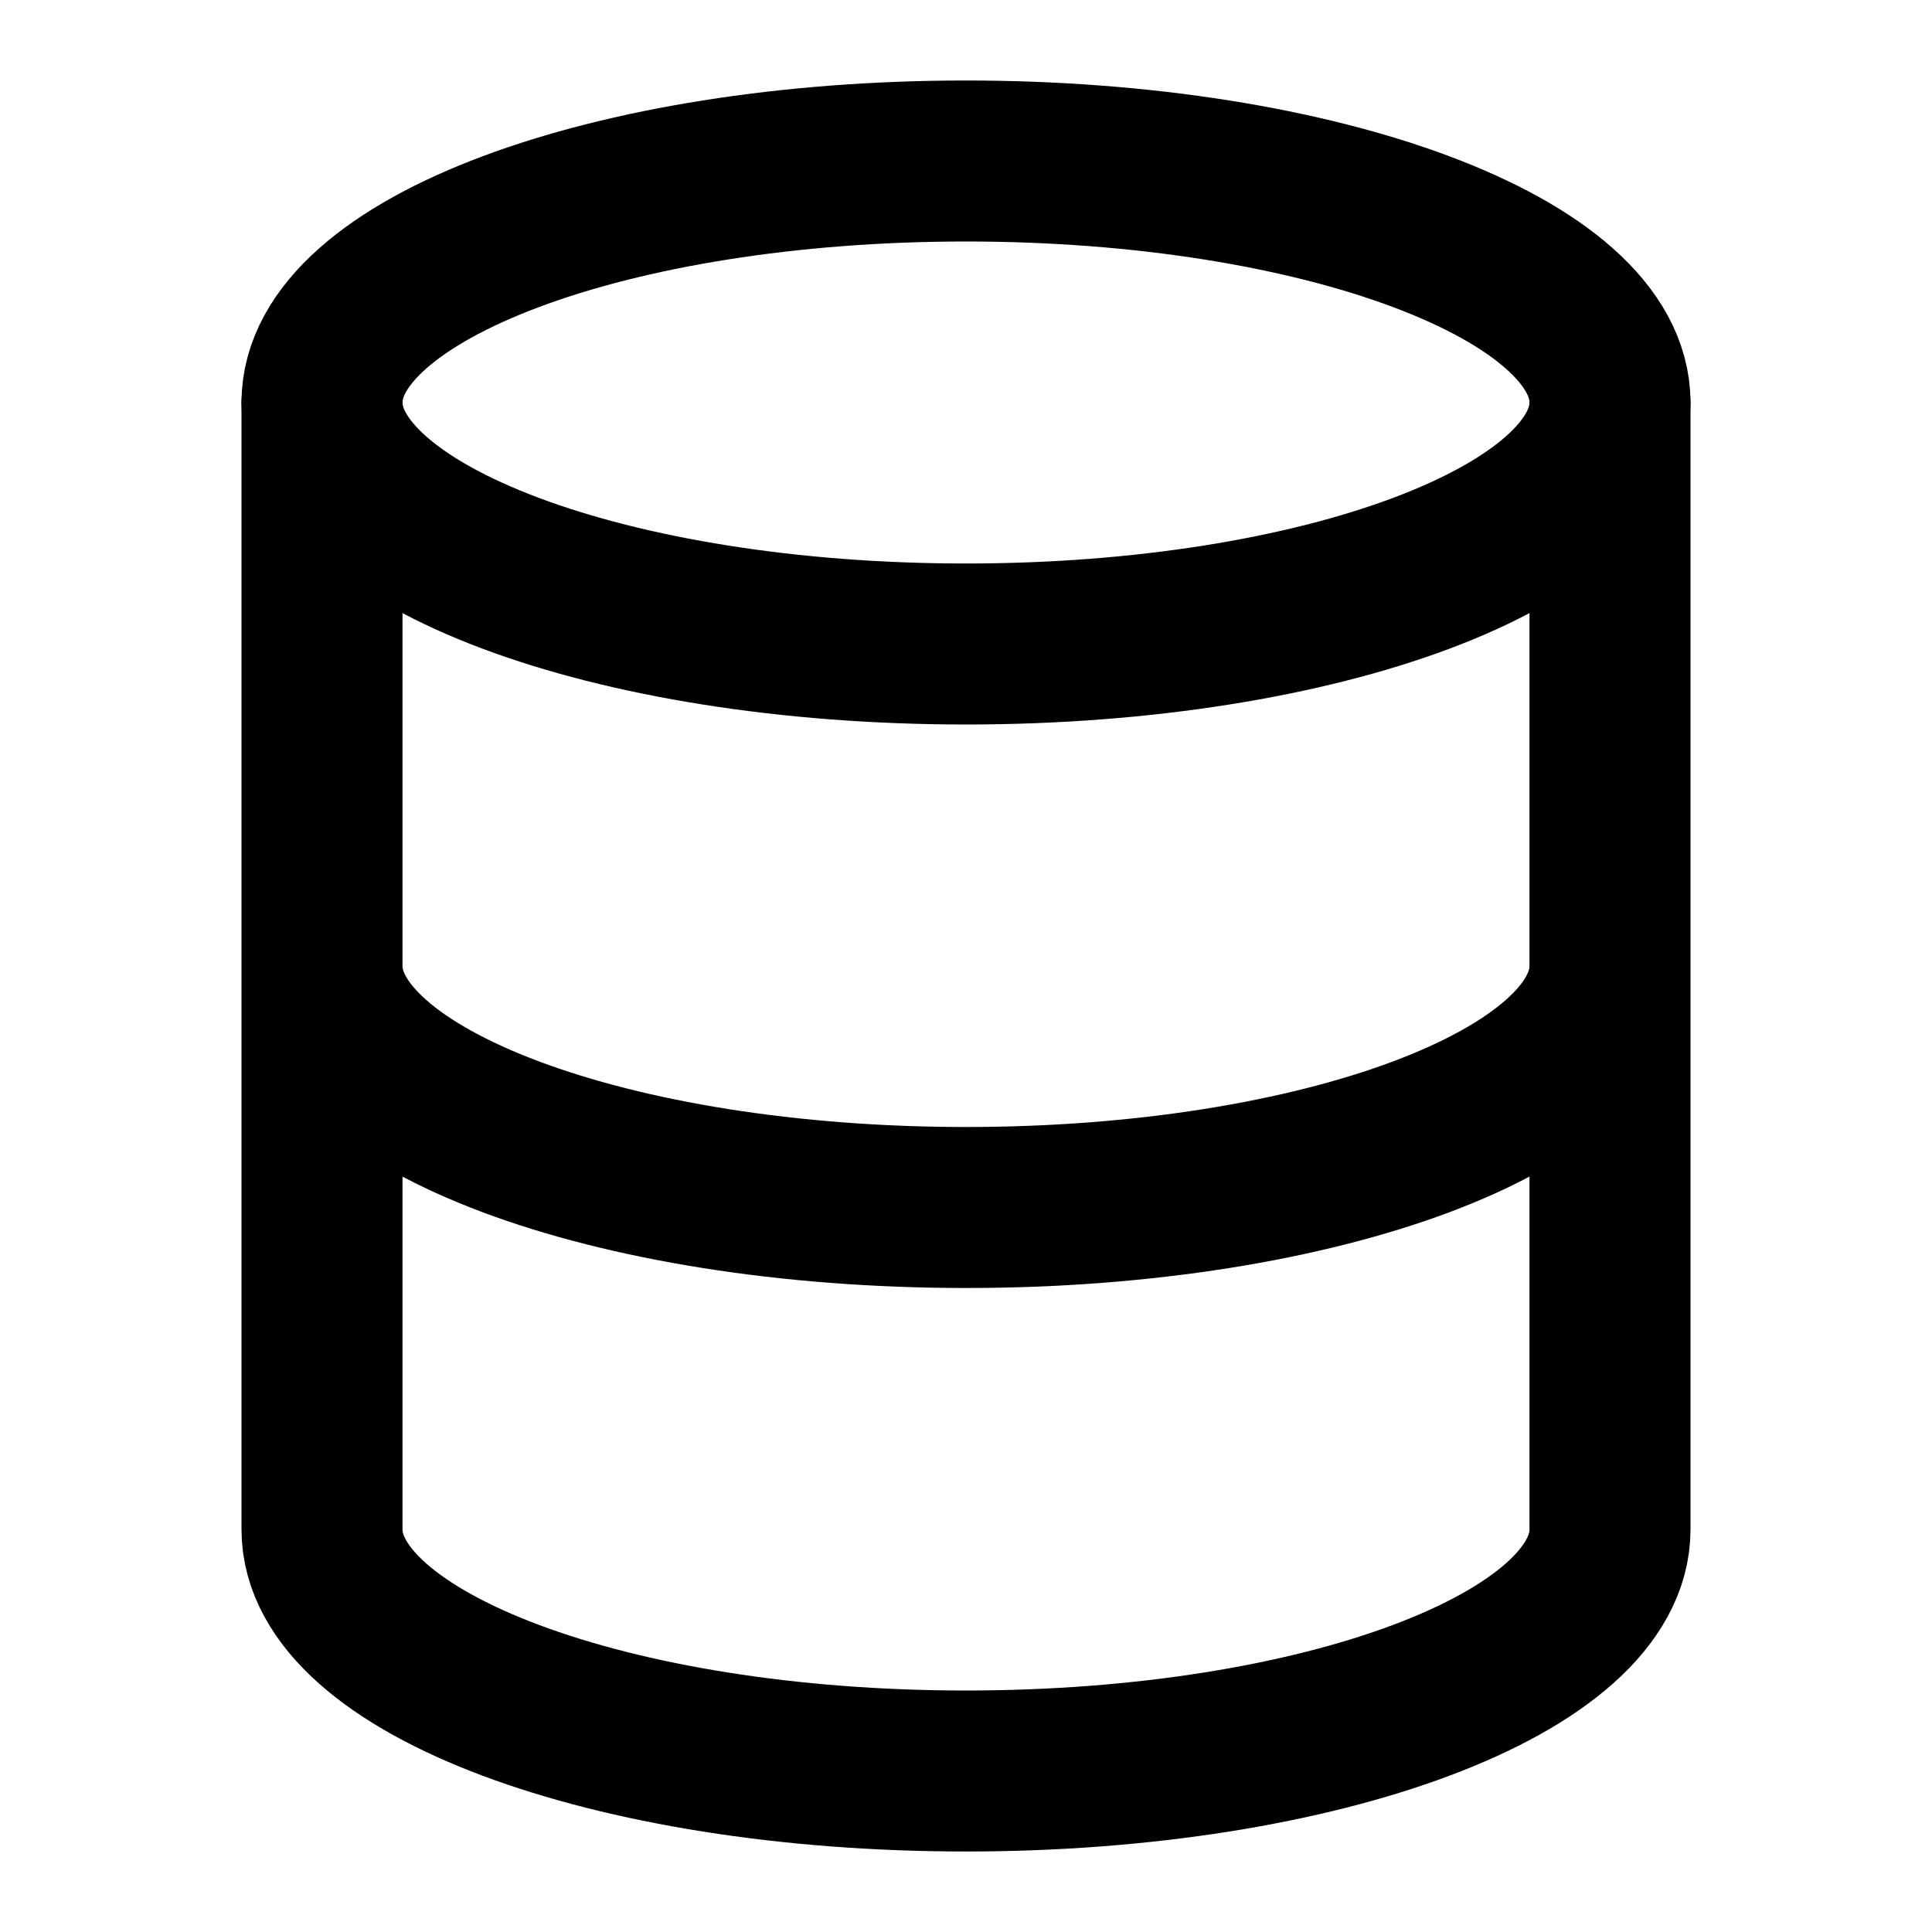
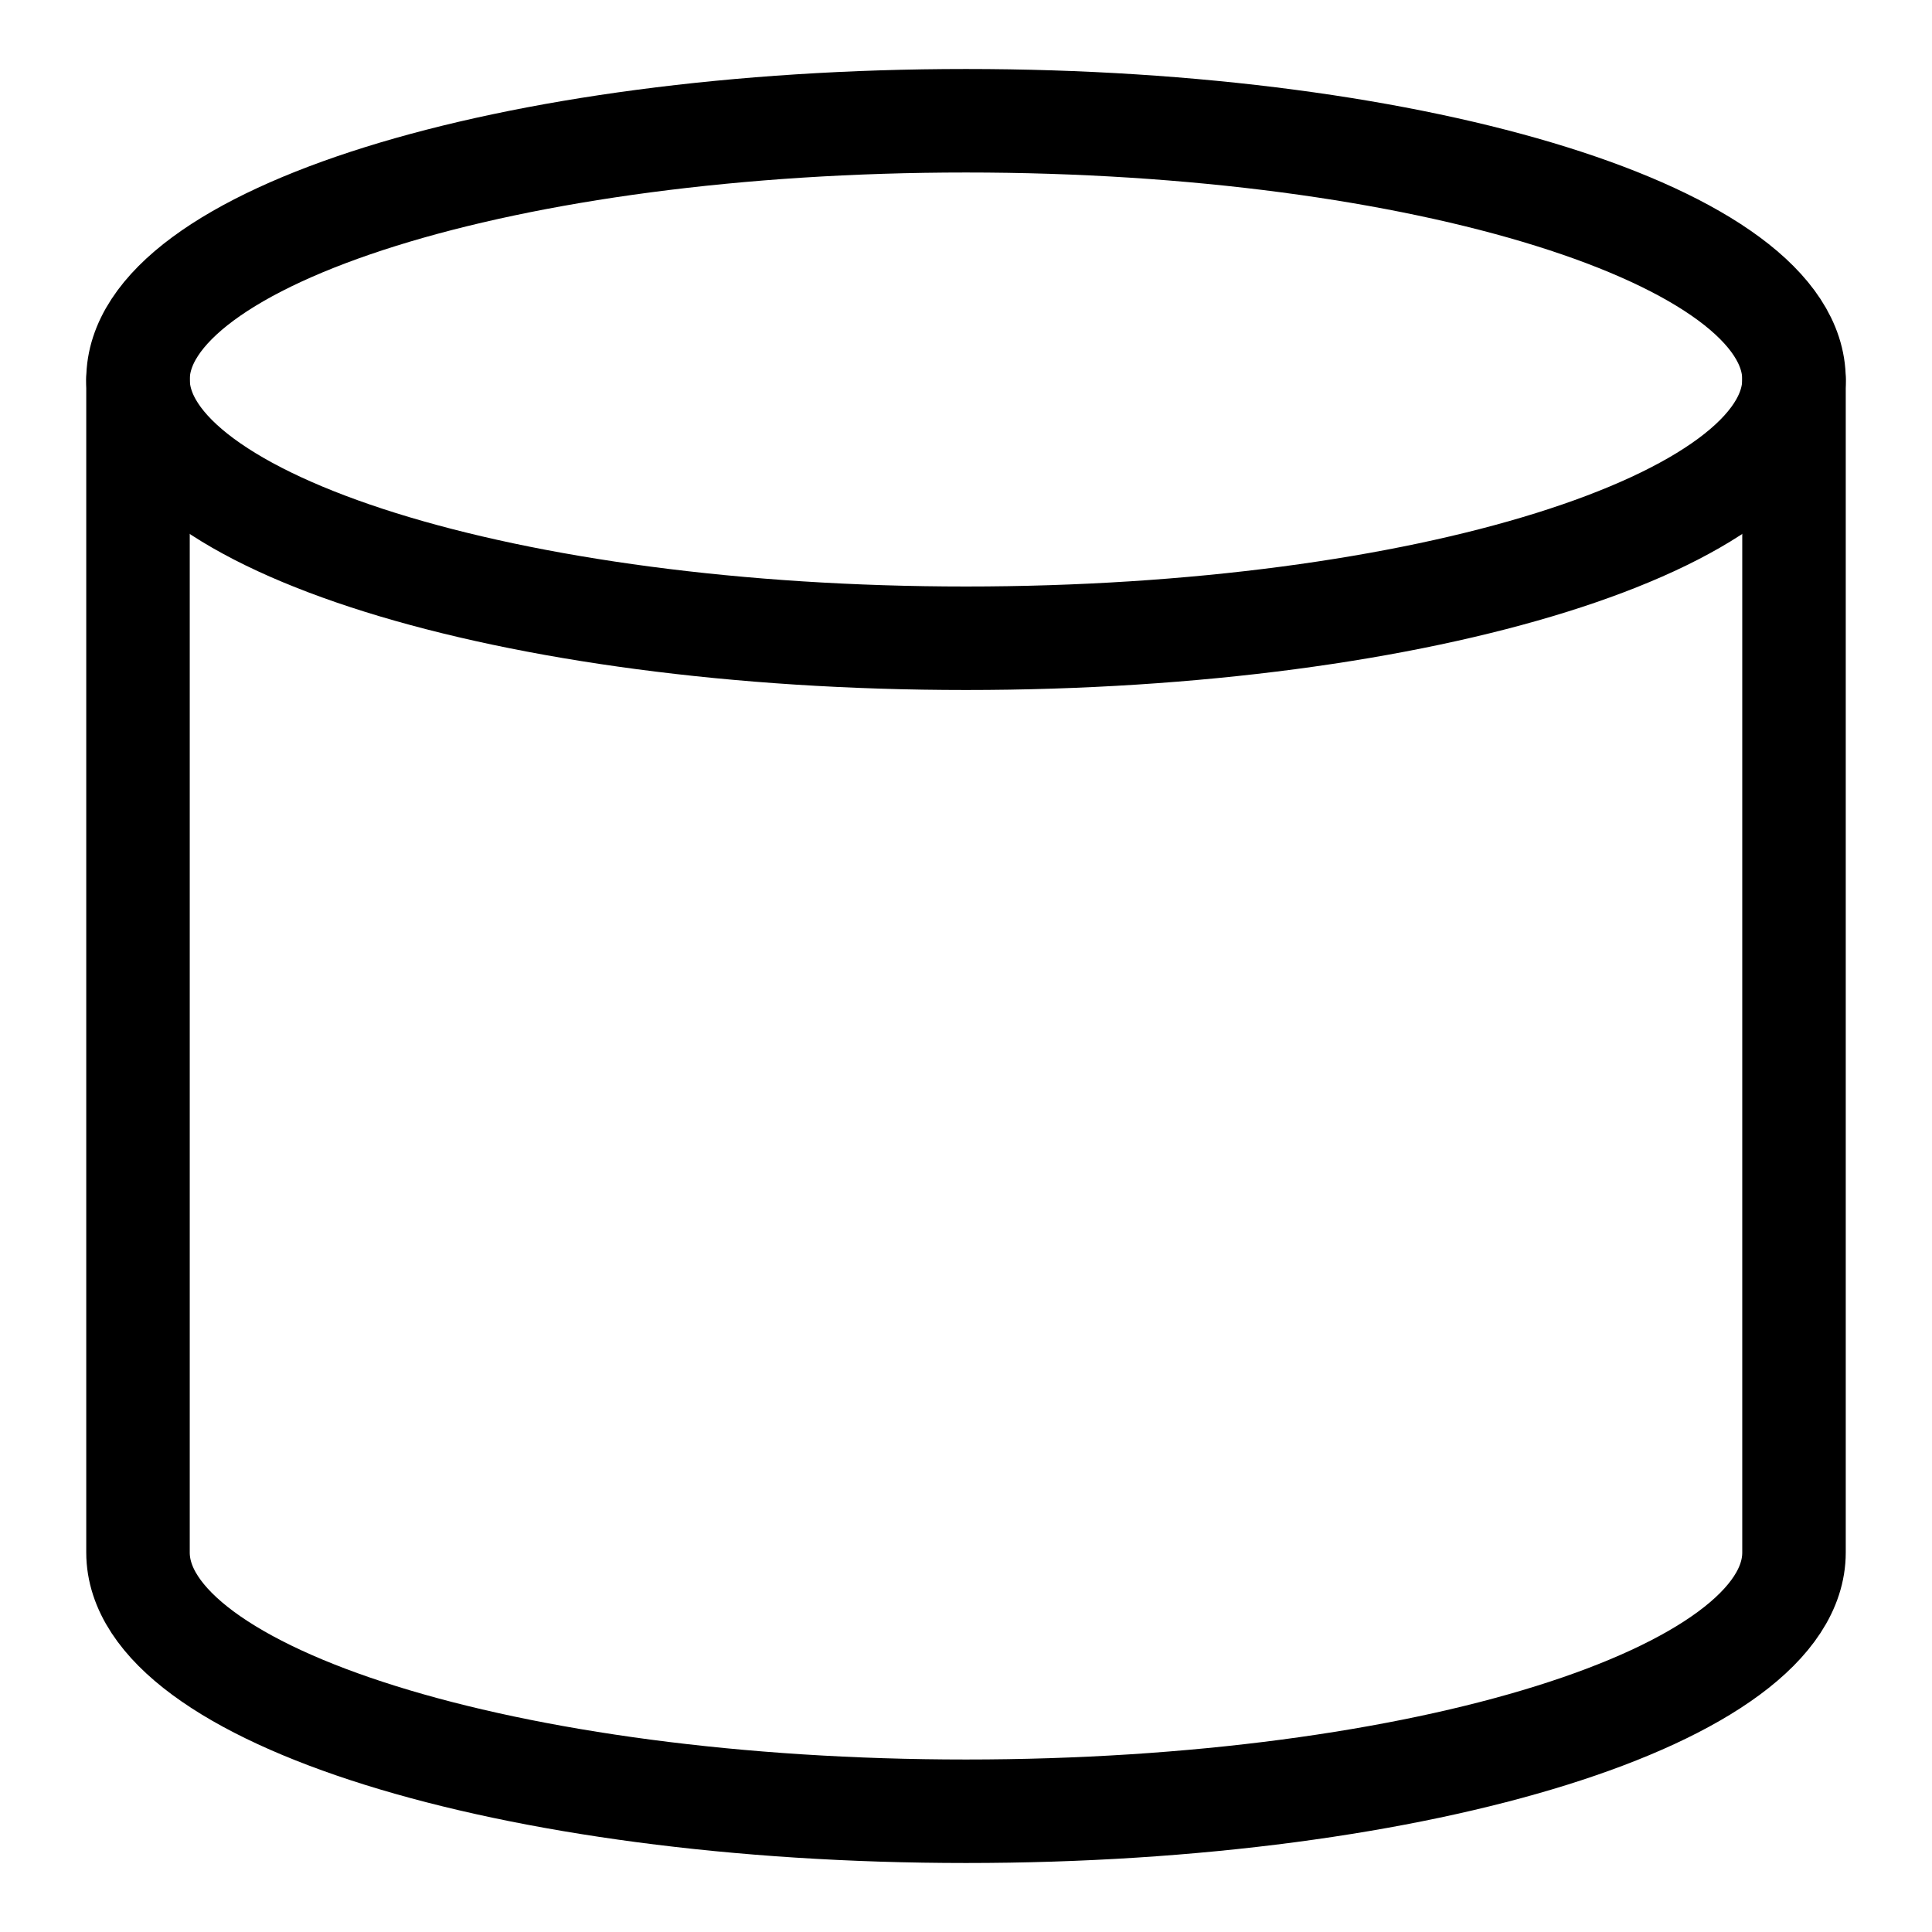
- <svg xmlns="http://www.w3.org/2000/svg" viewBox="0 0 24 24" fill="none" stroke="currentColor" stroke-width="2" stroke-linecap="round" stroke-linejoin="round">
-   <ellipse cx="12" cy="5" rx="8" ry="3" />
-   <path d="M4 5v14a8 3 0 0 0 16 0V5M4 12a8 3 0 0 0 16 0" />
+ <svg xmlns="http://www.w3.org/2000/svg" viewBox="0 0 28 28" fill="none" stroke="currentColor" stroke-width="1.5" stroke-linecap="round" stroke-linejoin="round">
+   <ellipse cx="14" cy="5.5" rx="12" ry="3.75" />
+   <path d="M2 5.5v17a12 3.75 0 0 0 24 0v-17" />
</svg>
